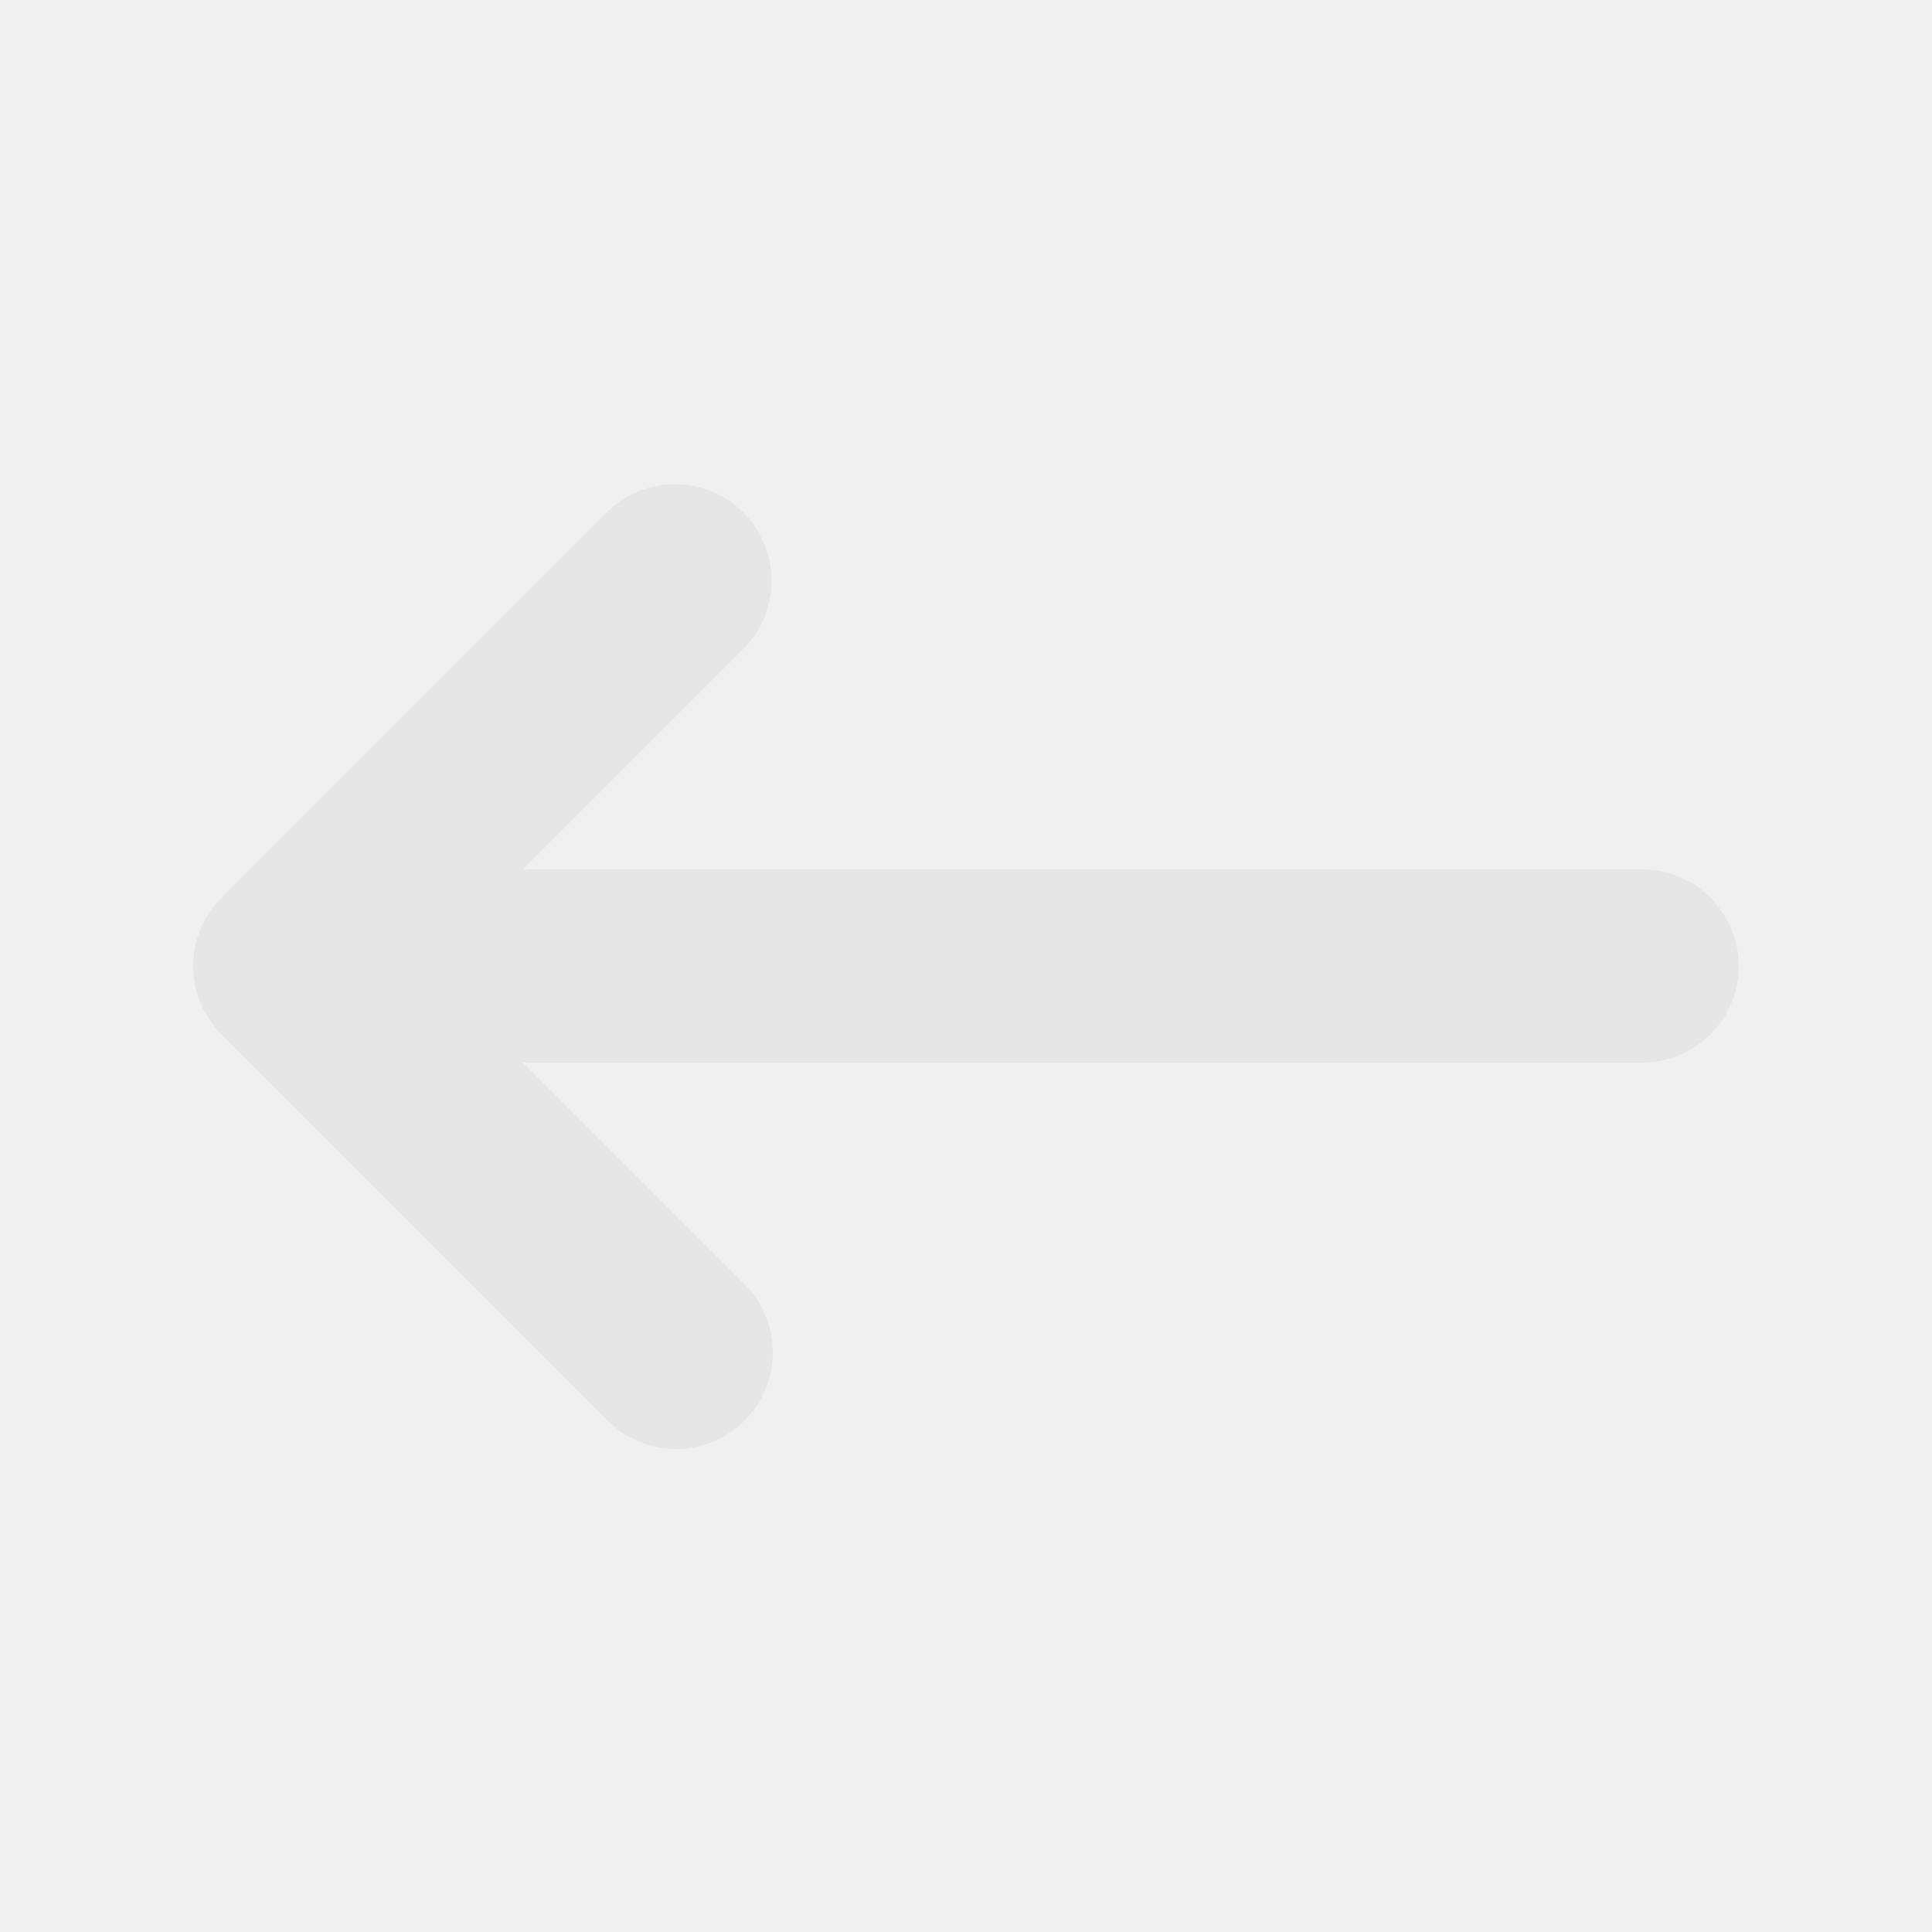
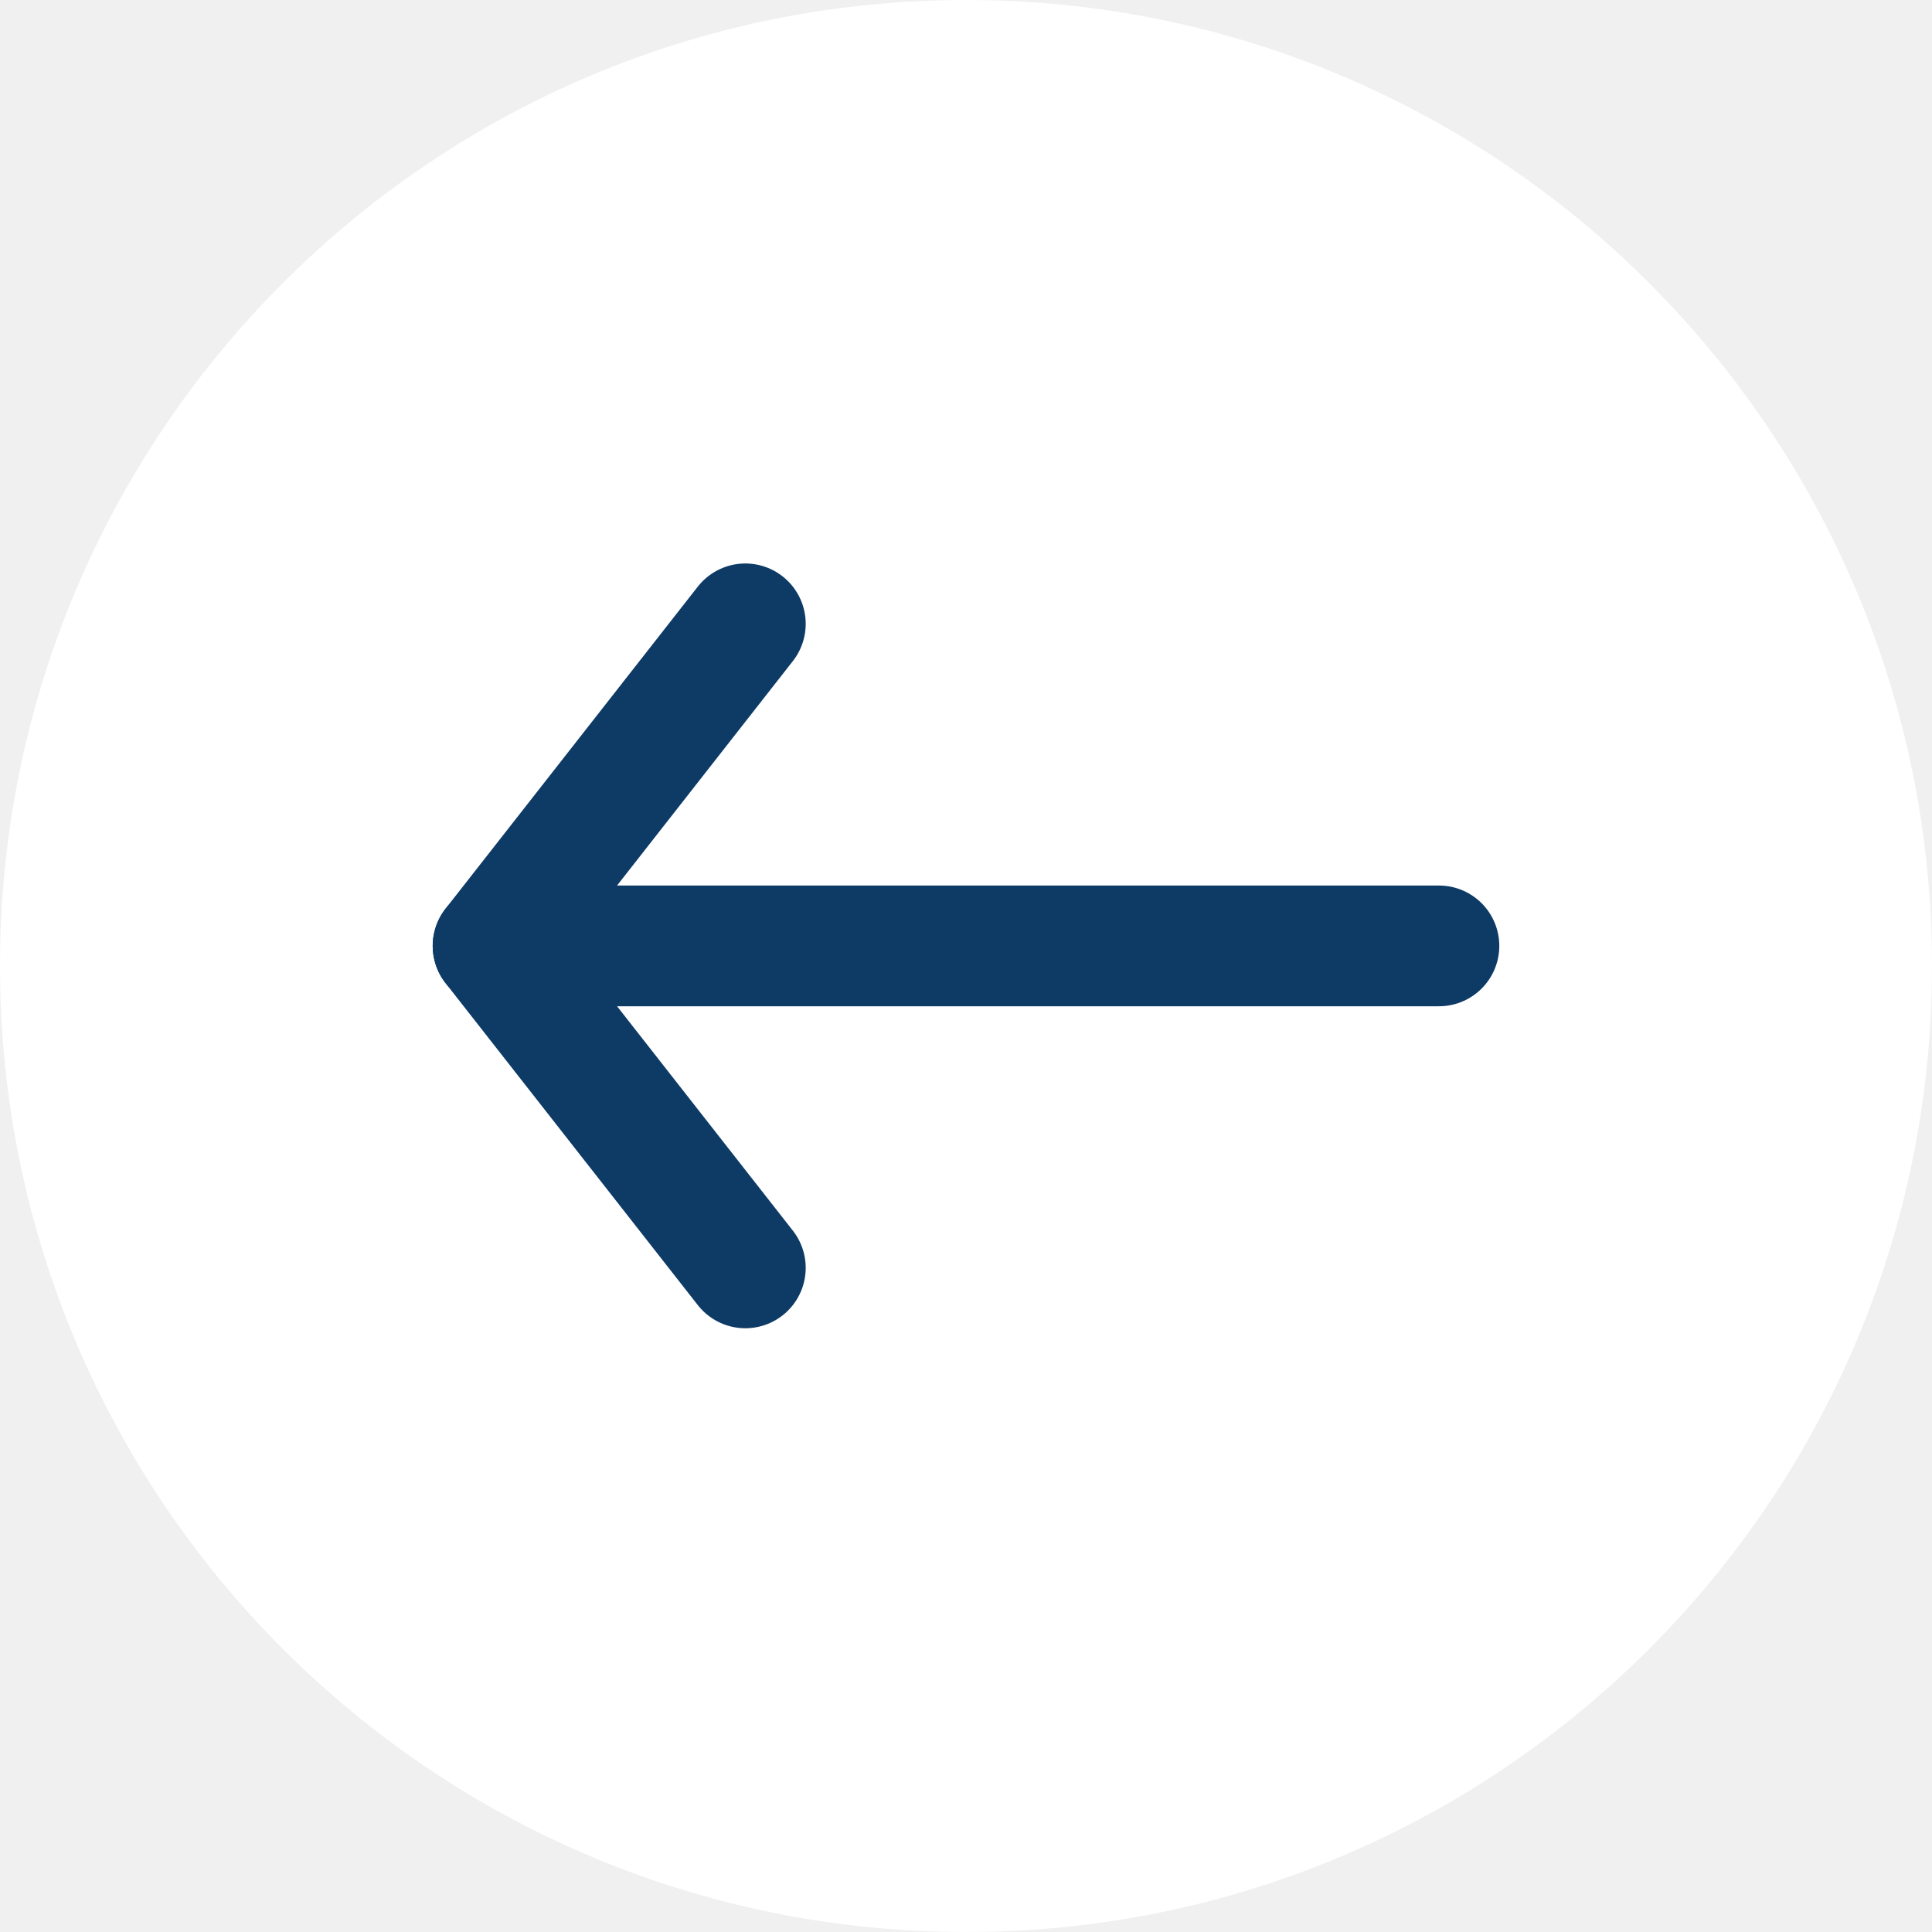
- <svg xmlns="http://www.w3.org/2000/svg" width="20" height="20" viewBox="0 0 20 20" fill="none">
-   <path fill-rule="evenodd" clip-rule="evenodd" d="M7.707 14.707C7.519 14.895 7.265 15 7 15C6.735 15 6.48 14.895 6.293 14.707L2.293 10.707C2.105 10.52 2 10.266 2 10C2 9.735 2.105 9.481 2.293 9.293L6.293 5.293C6.481 5.111 6.734 5.01 6.996 5.013C7.258 5.015 7.509 5.12 7.695 5.306C7.88 5.491 7.985 5.742 7.987 6.004C7.99 6.266 7.889 6.519 7.707 6.707L5.414 9H17C17.265 9 17.519 9.106 17.707 9.293C17.894 9.481 18 9.735 18 10C18 10.266 17.894 10.52 17.707 10.707C17.519 10.895 17.265 11 17 11H5.414L7.707 13.293C7.894 13.481 8 13.735 8 14C8 14.266 7.894 14.52 7.707 14.707Z" fill="#E6E6E6" />
+ <svg xmlns="http://www.w3.org/2000/svg" width="32" height="32" viewBox="0 0 32 32" fill="none">
+   <rect x="32" y="32" width="32" height="32" rx="16" transform="rotate(180 32 32)" fill="white" />
+   <path d="M12.345 21L8.167 15.667L12.345 10.333" stroke="#0D3B66" stroke-width="2" stroke-linecap="round" stroke-linejoin="round" />
+   <path d="M23.833 15.667L8.167 15.667" stroke="#0D3B66" stroke-width="2" stroke-linecap="round" stroke-linejoin="round" />
</svg>
